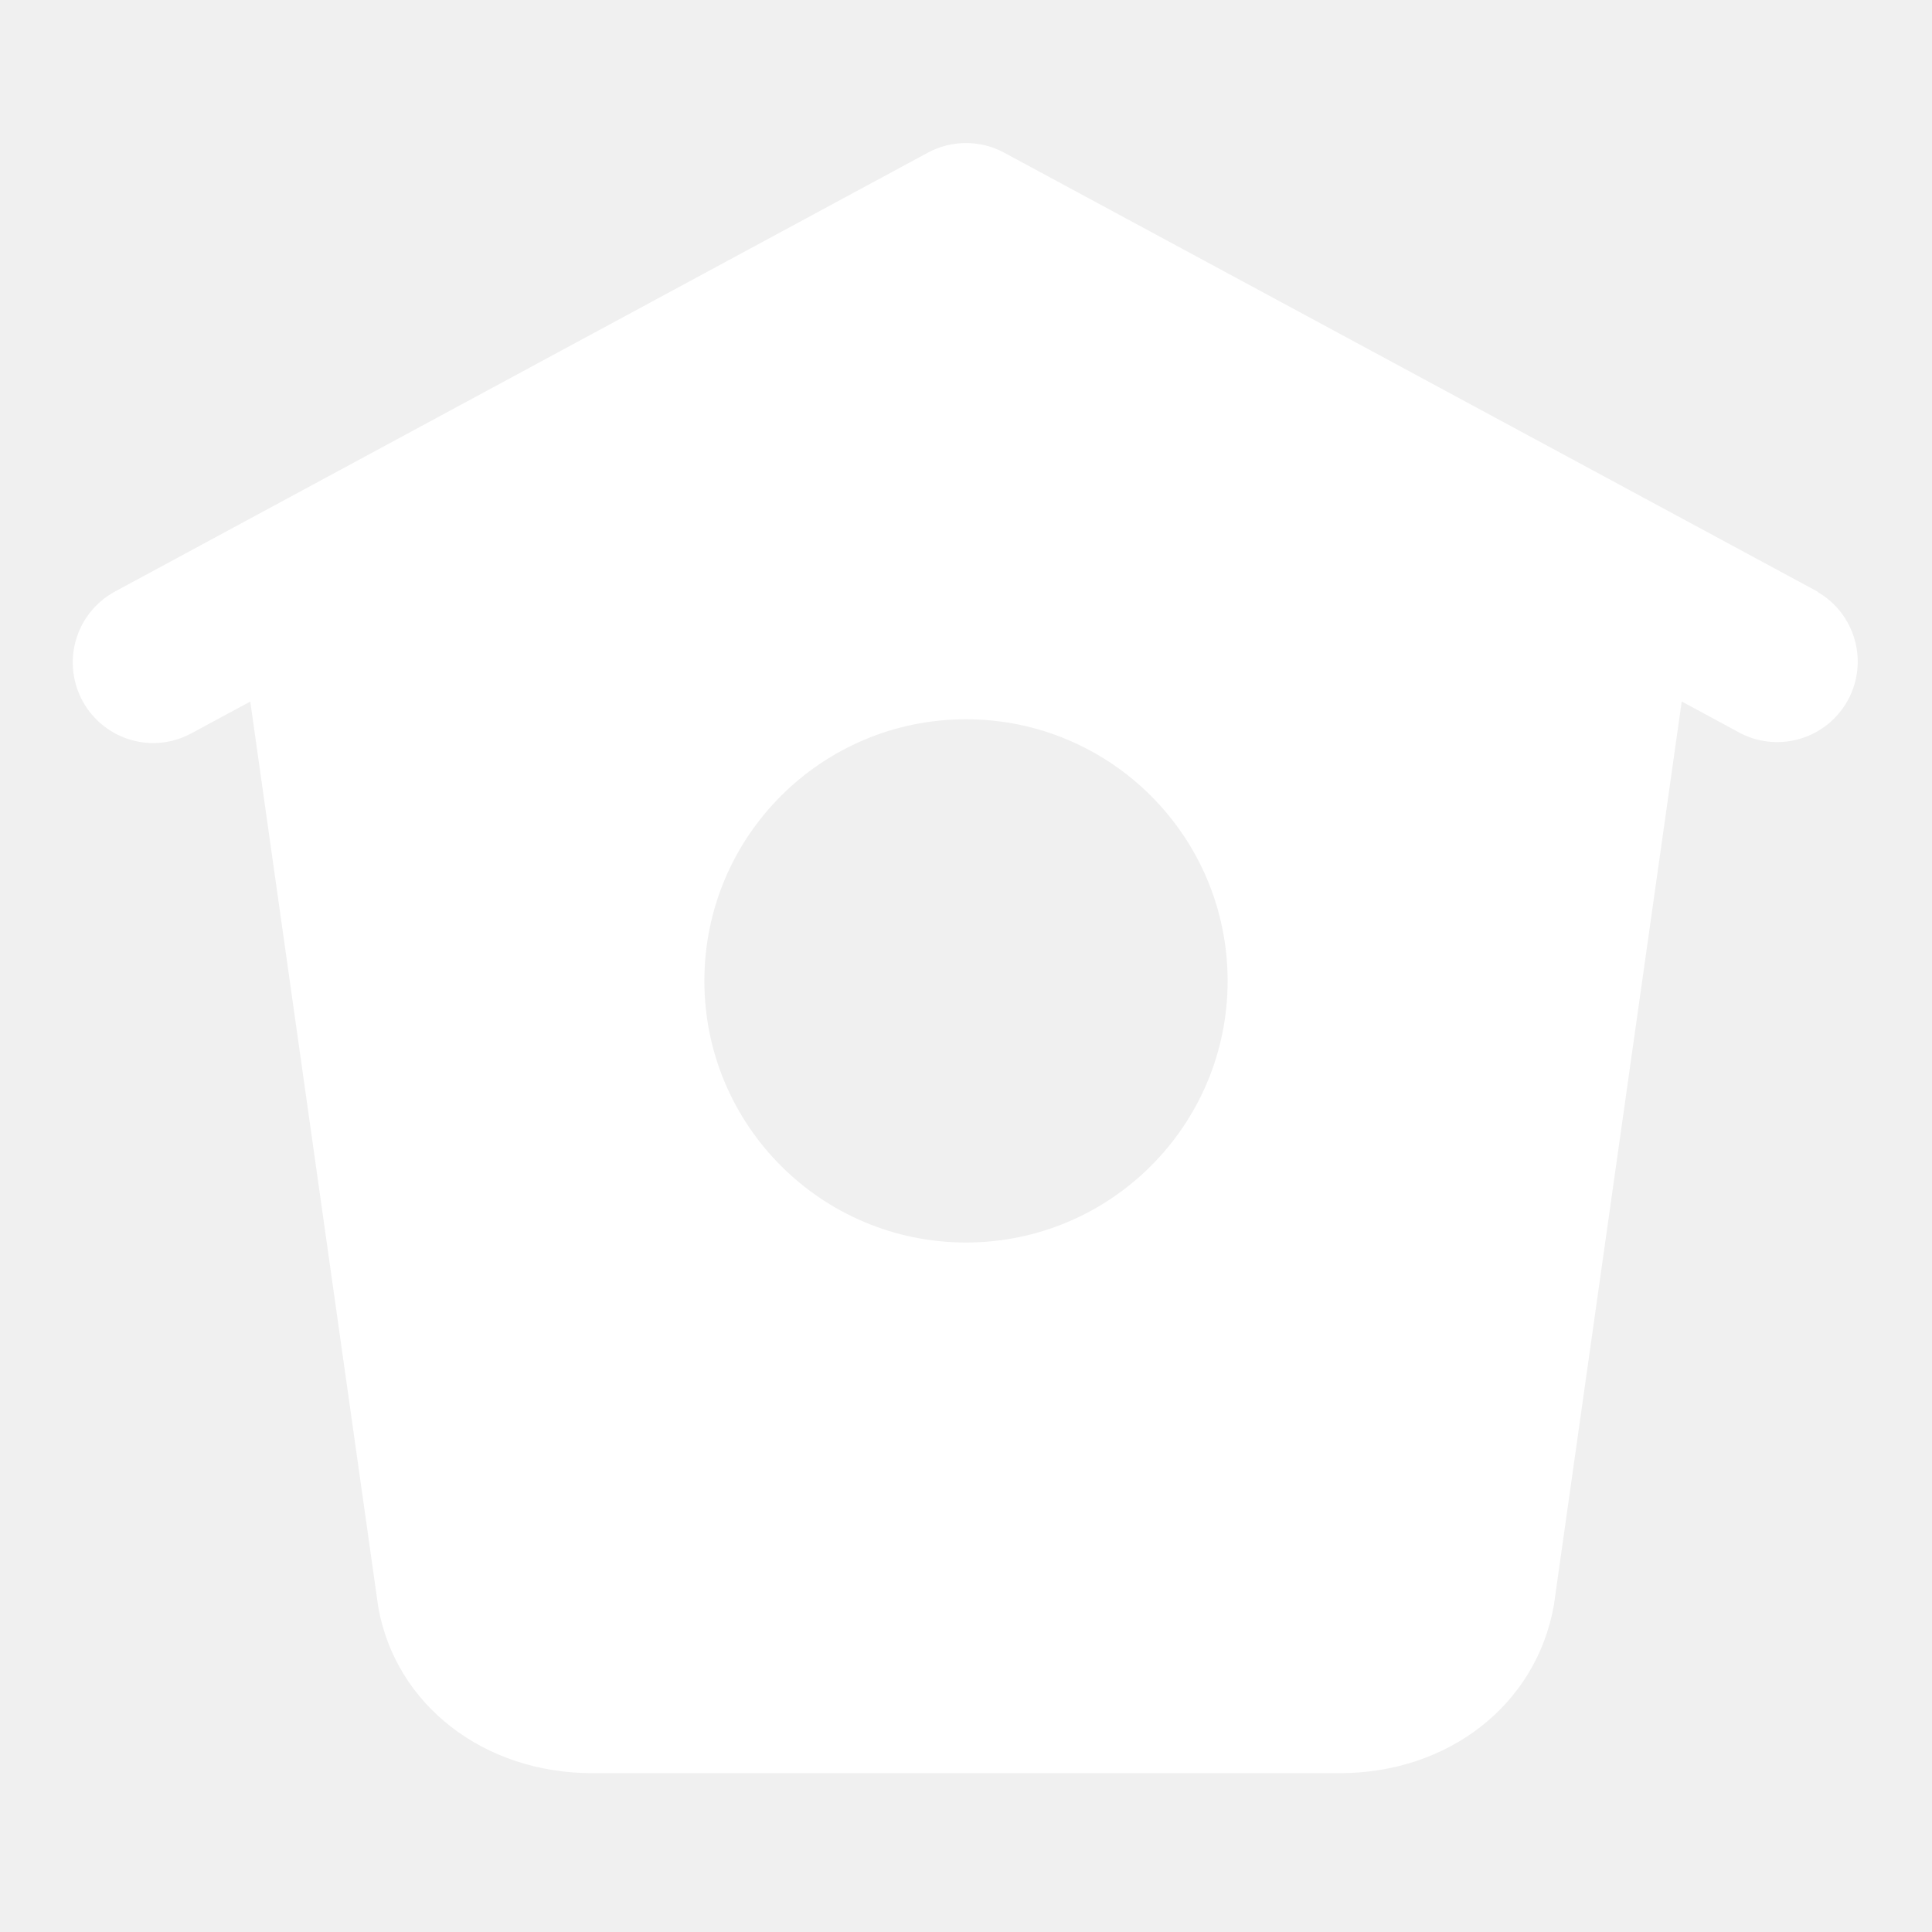
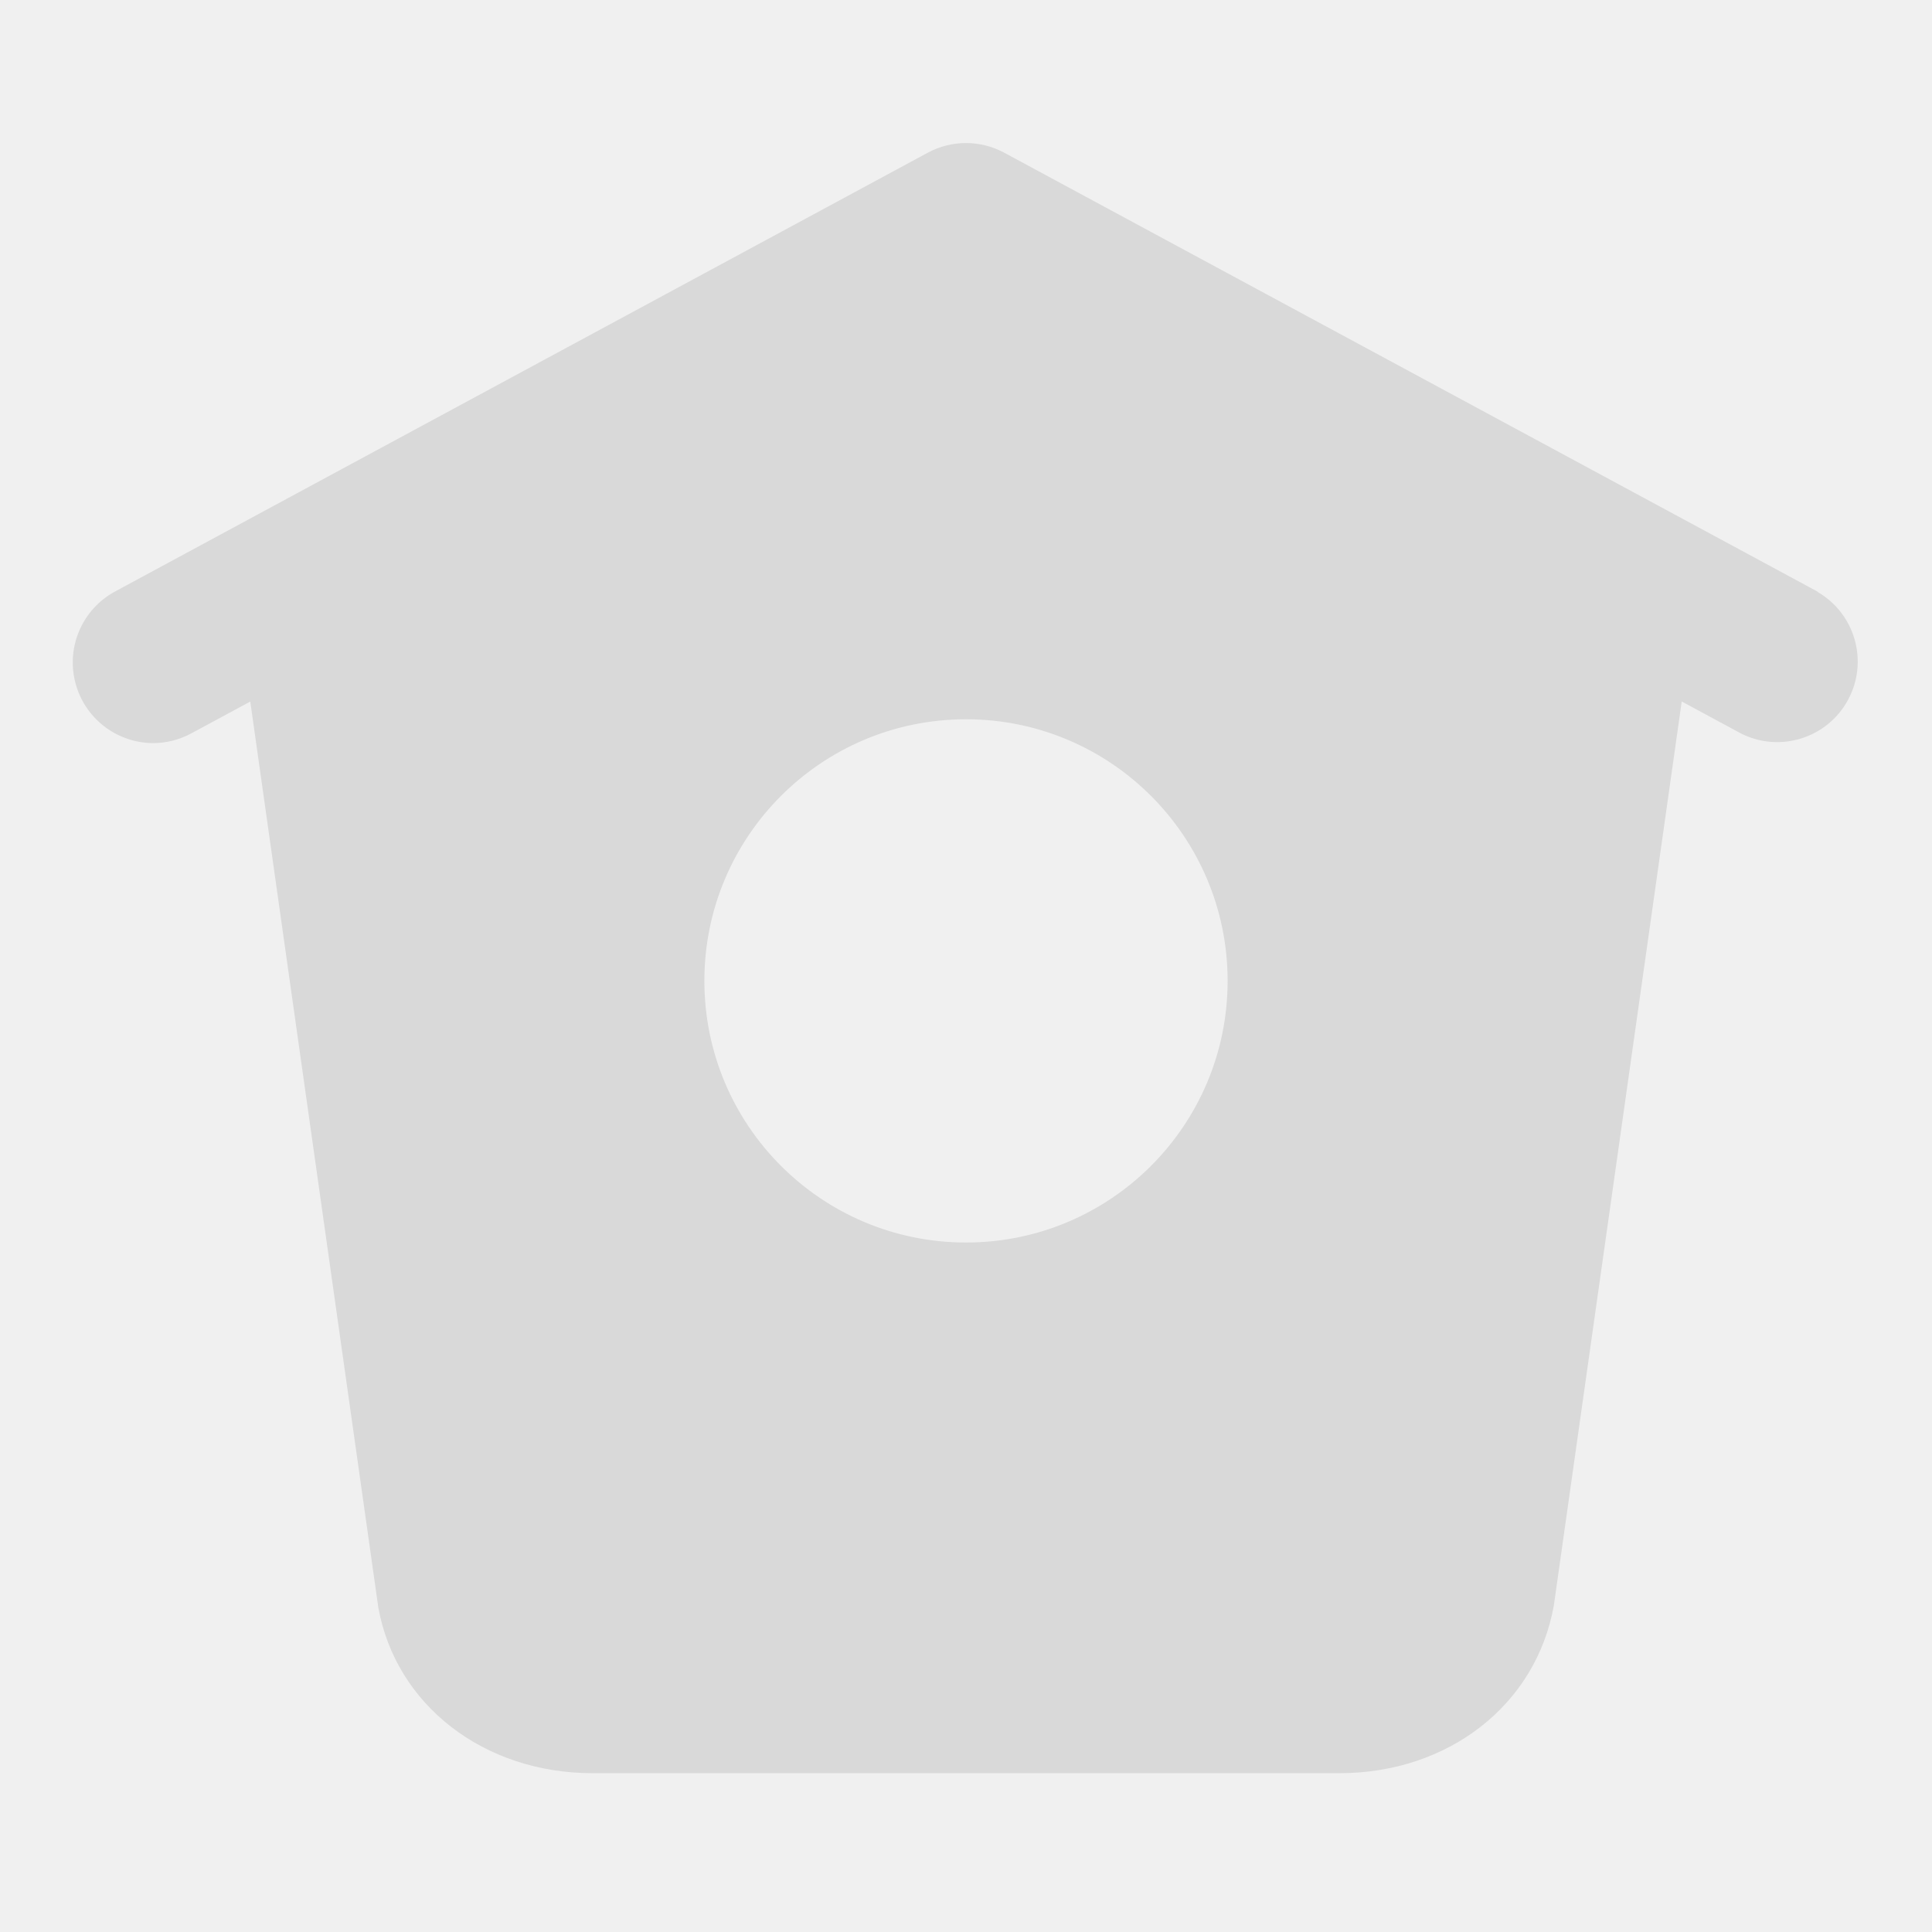
- <svg xmlns="http://www.w3.org/2000/svg" fill="white" viewBox="0 0 24 24" aria-hidden="true">
+ <svg xmlns="http://www.w3.org/2000/svg" fill="#d9d9d9" viewBox="0 0 24 24" aria-hidden="true">
  <path d="M22.58 7.35 12.475 1.897a1 1 0 0 0-.95 0L1.425 7.35A1.002 1.002 0 0 0 1.9 9.231c.16 0 .324-.038.475-.12l.734-.396 1.59 11.25c.216 1.214 1.31 2.062 2.66 2.062h9.282c1.35 0 2.444-.848 2.662-2.088l1.588-11.225.737.398a1 1 0 0 0 .95-1.759zM12 15.435a3.25 3.25 0 1 1 0-6.5 3.25 3.25 0 0 1 0 6.5z" />
</svg>
